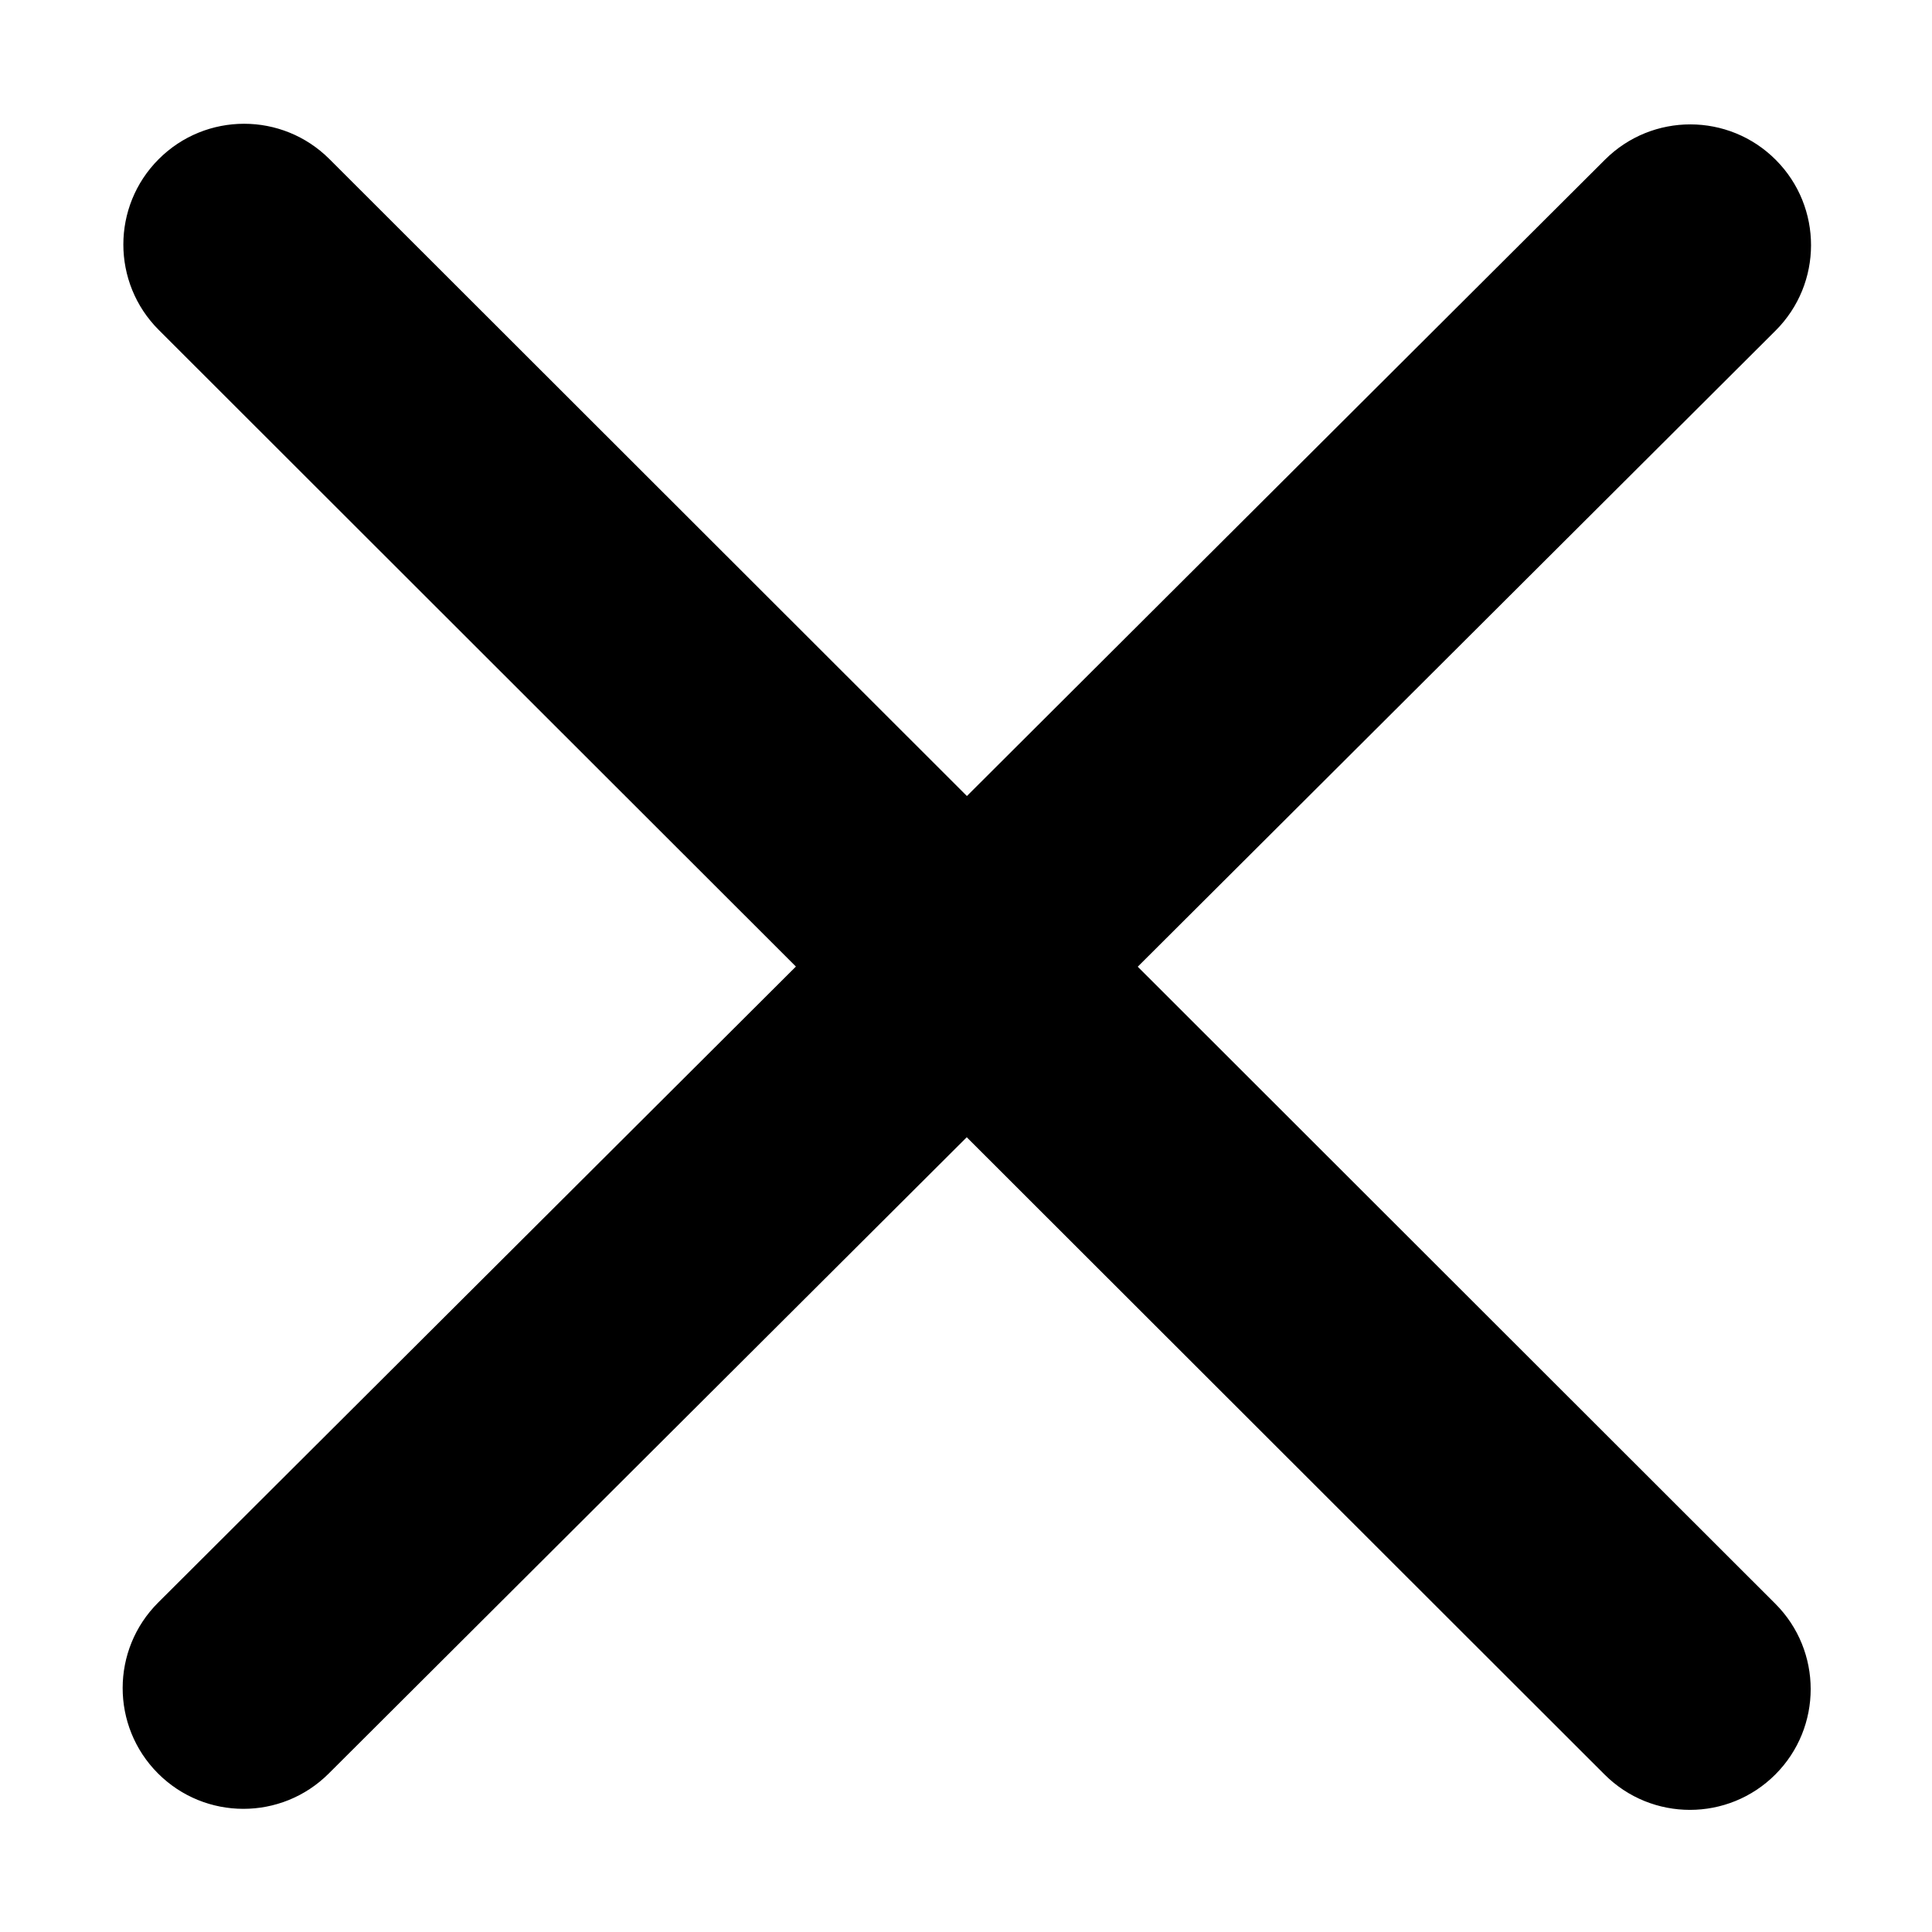
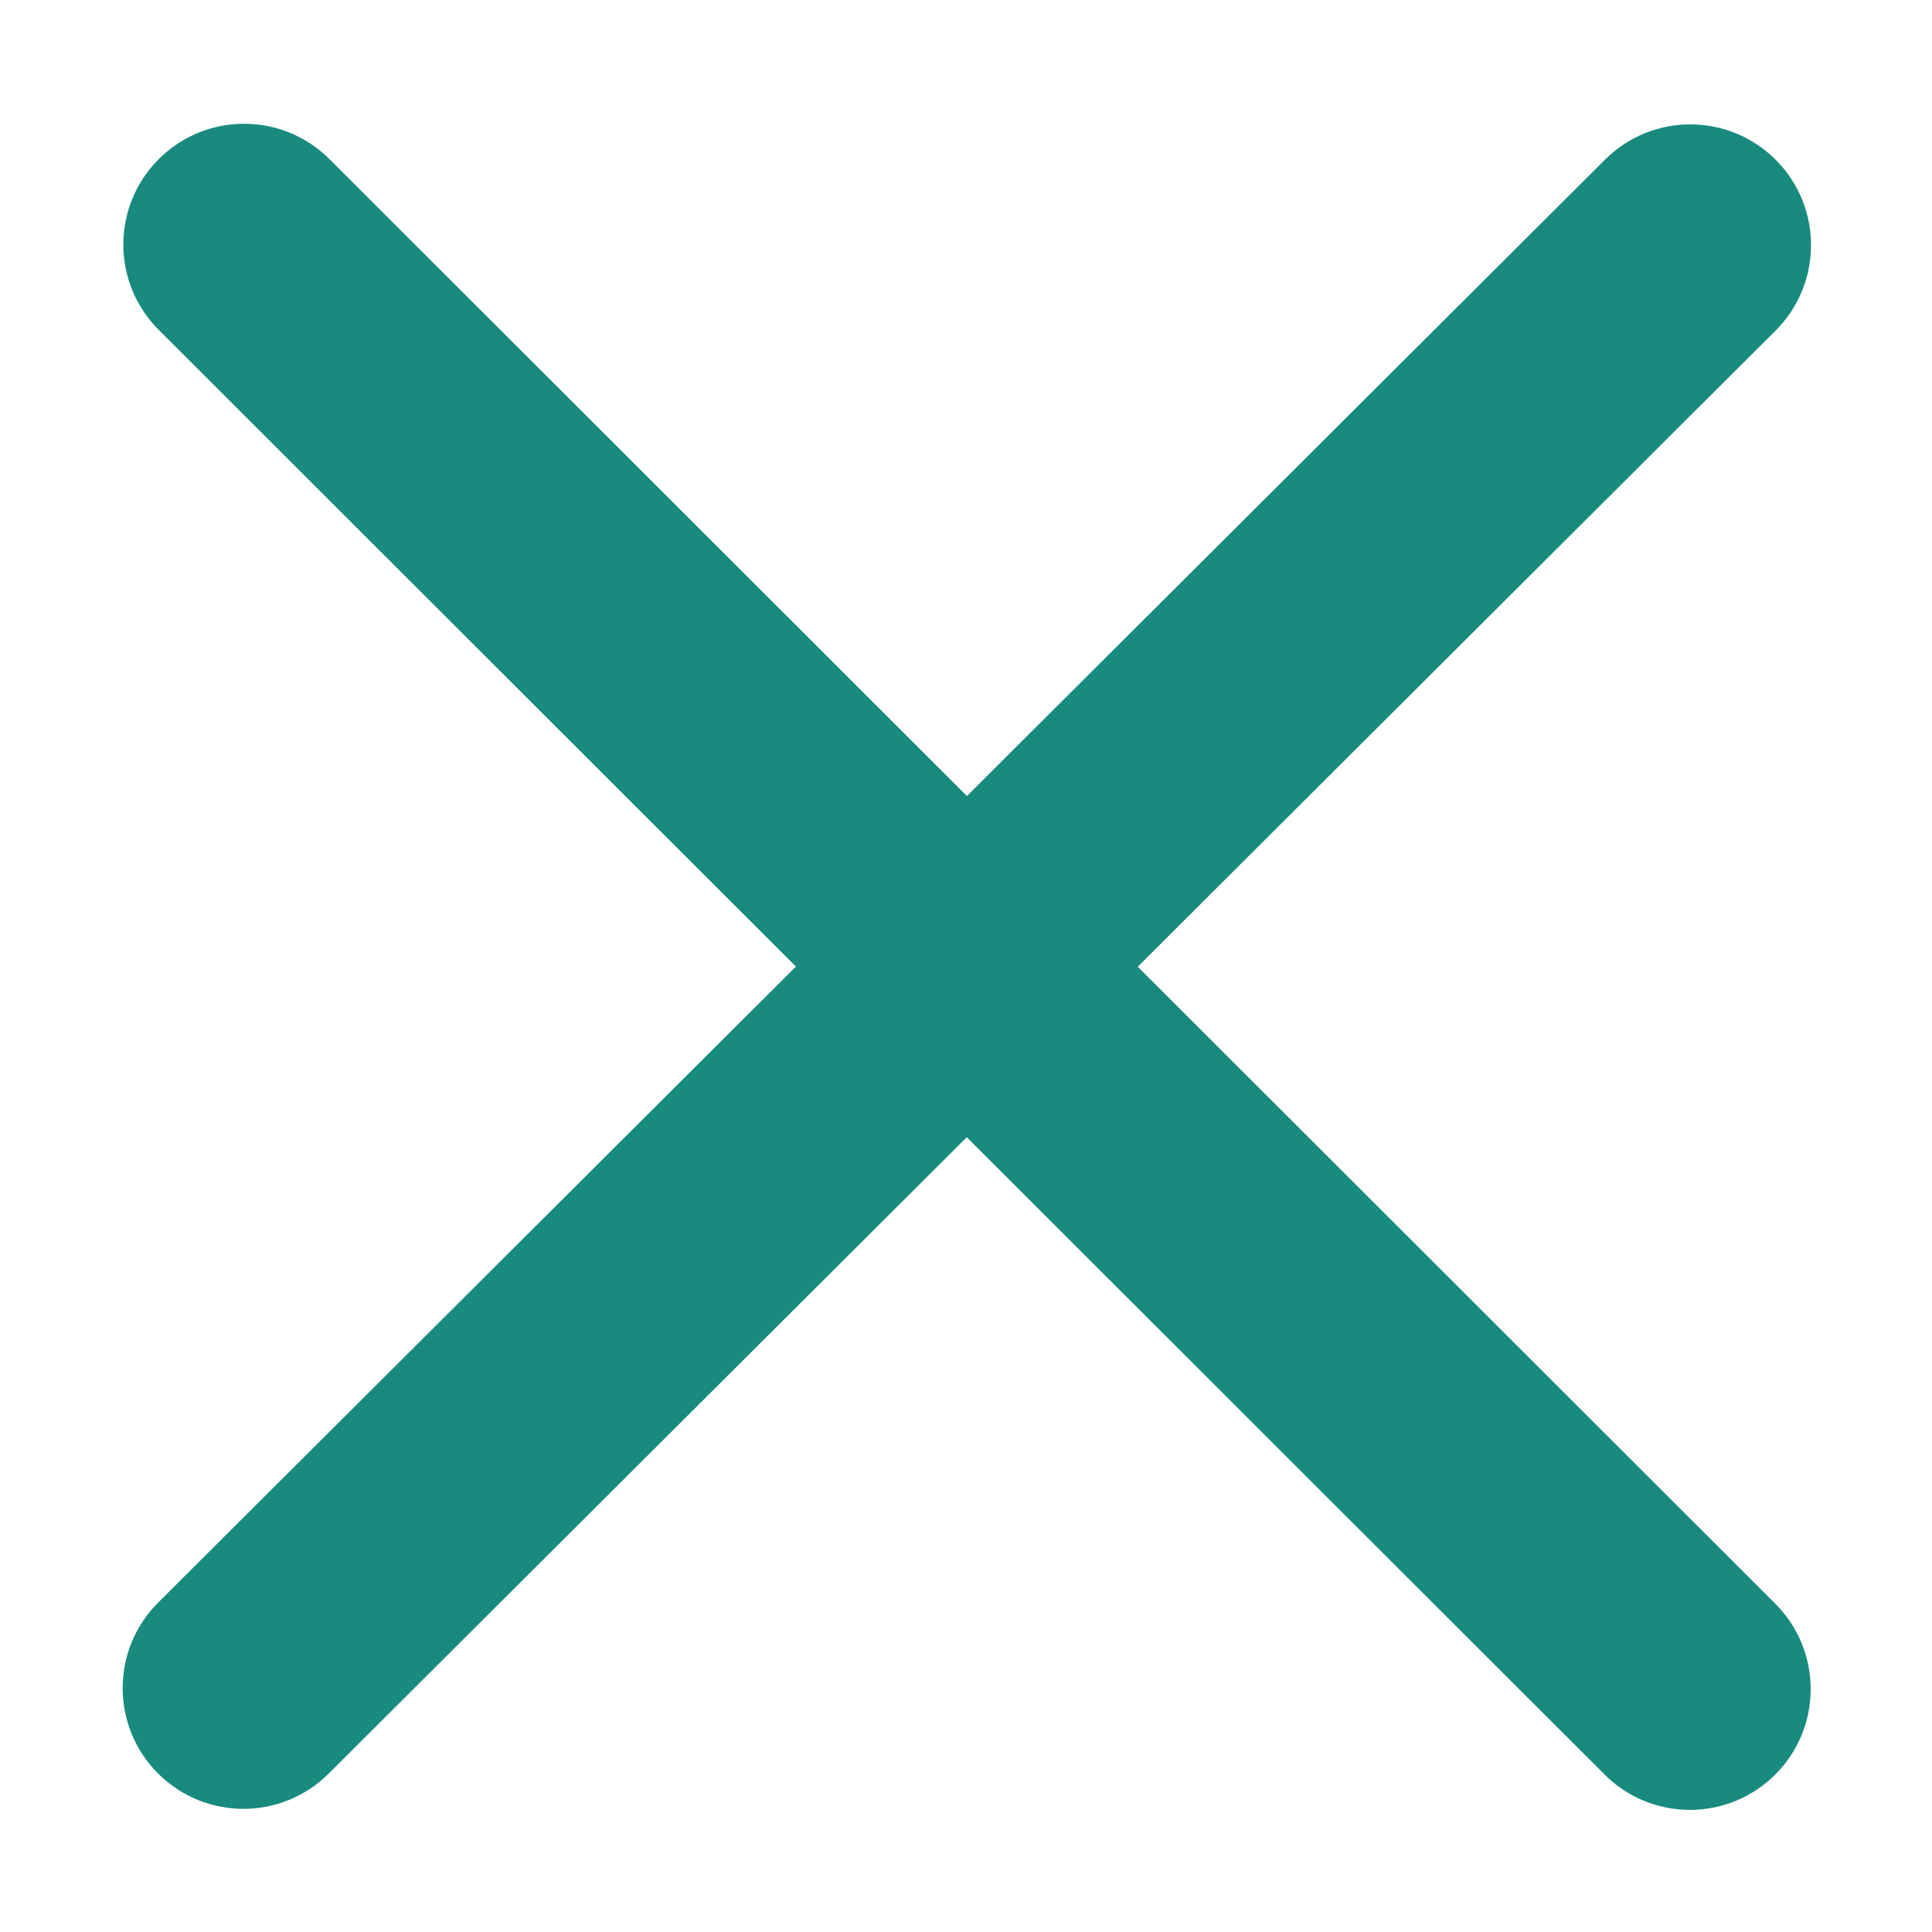
- <svg xmlns="http://www.w3.org/2000/svg" fill="#000000" width="800px" height="800px" viewBox="0 0 1024 1024">
+ <svg xmlns="http://www.w3.org/2000/svg" fill="#198A7E" width="800px" height="800px" viewBox="0 0 1024 1024">
  <path d="M512.481 421.906L850.682 84.621c25.023-24.964 65.545-24.917 90.51.105s24.917 65.545-.105 90.51L603.03 512.377 940.94 850c25.003 24.984 25.017 65.507.033 90.51s-65.507 25.017-90.51.033L512.397 602.764 174.215 940.03c-25.023 24.964-65.545 24.917-90.51-.105s-24.917-65.545.105-90.51l338.038-337.122L84.14 174.872c-25.003-24.984-25.017-65.507-.033-90.51s65.507-25.017 90.51-.033L512.48 421.906z" />
</svg>
